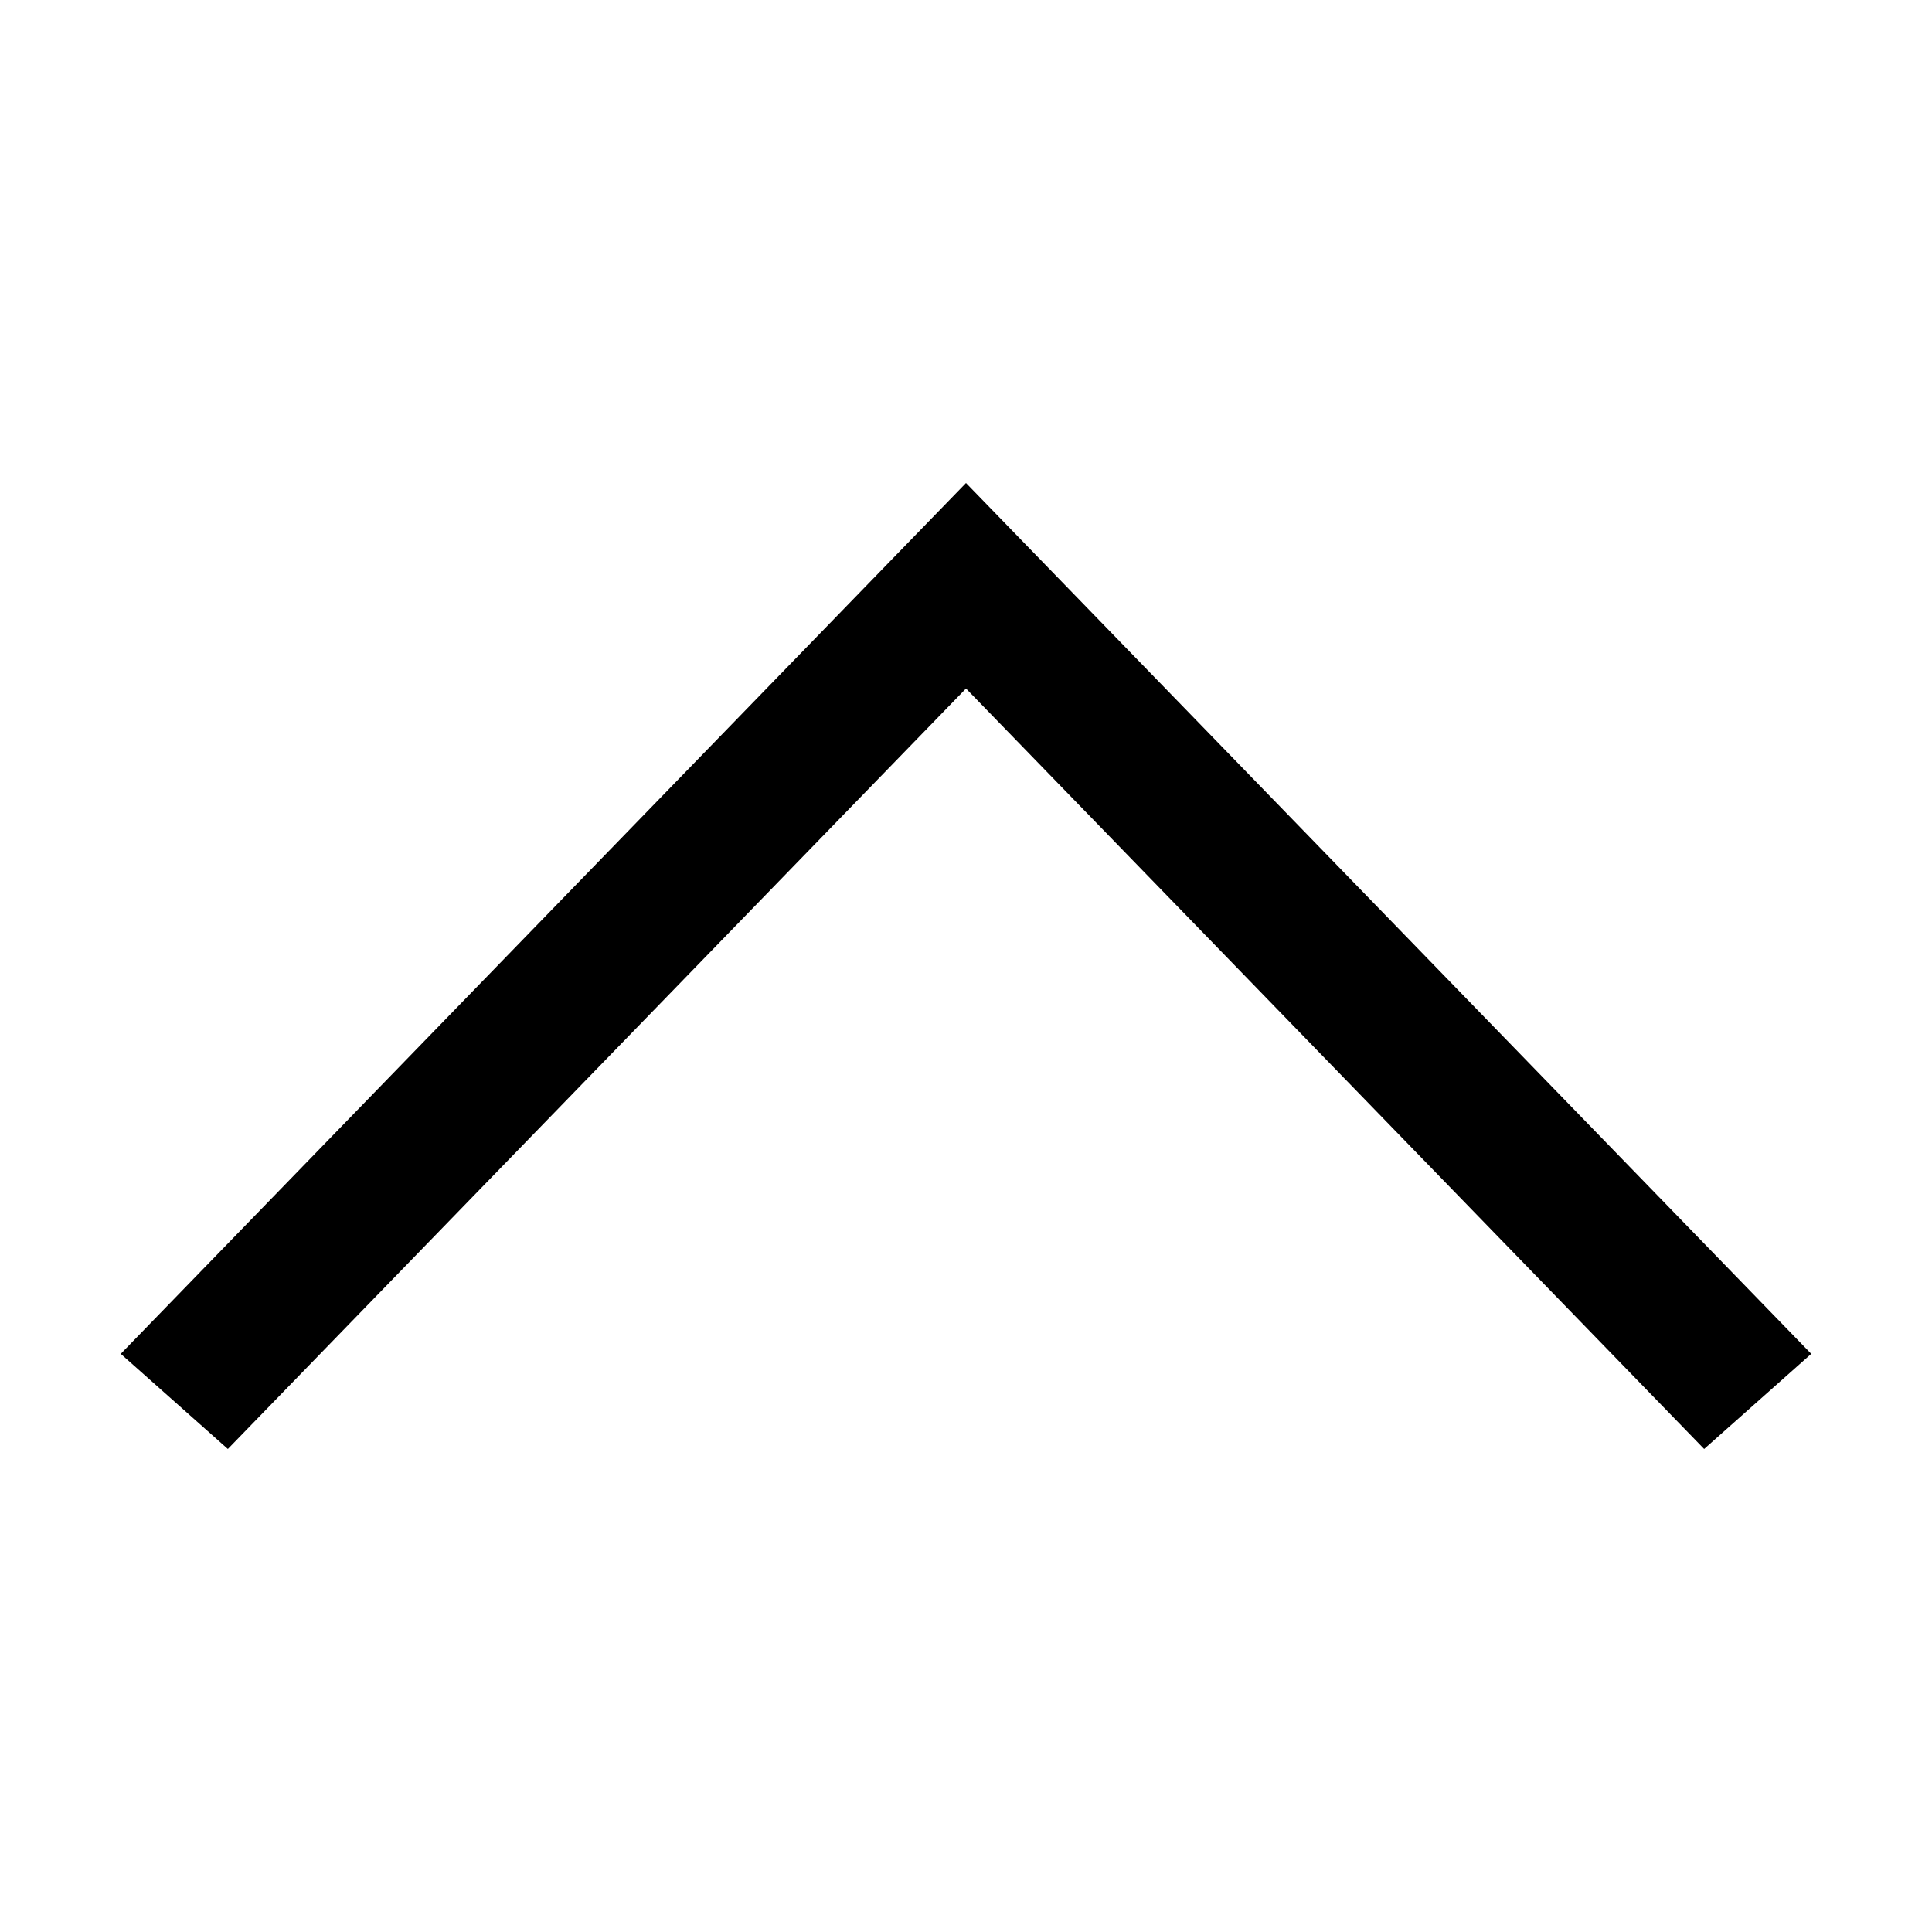
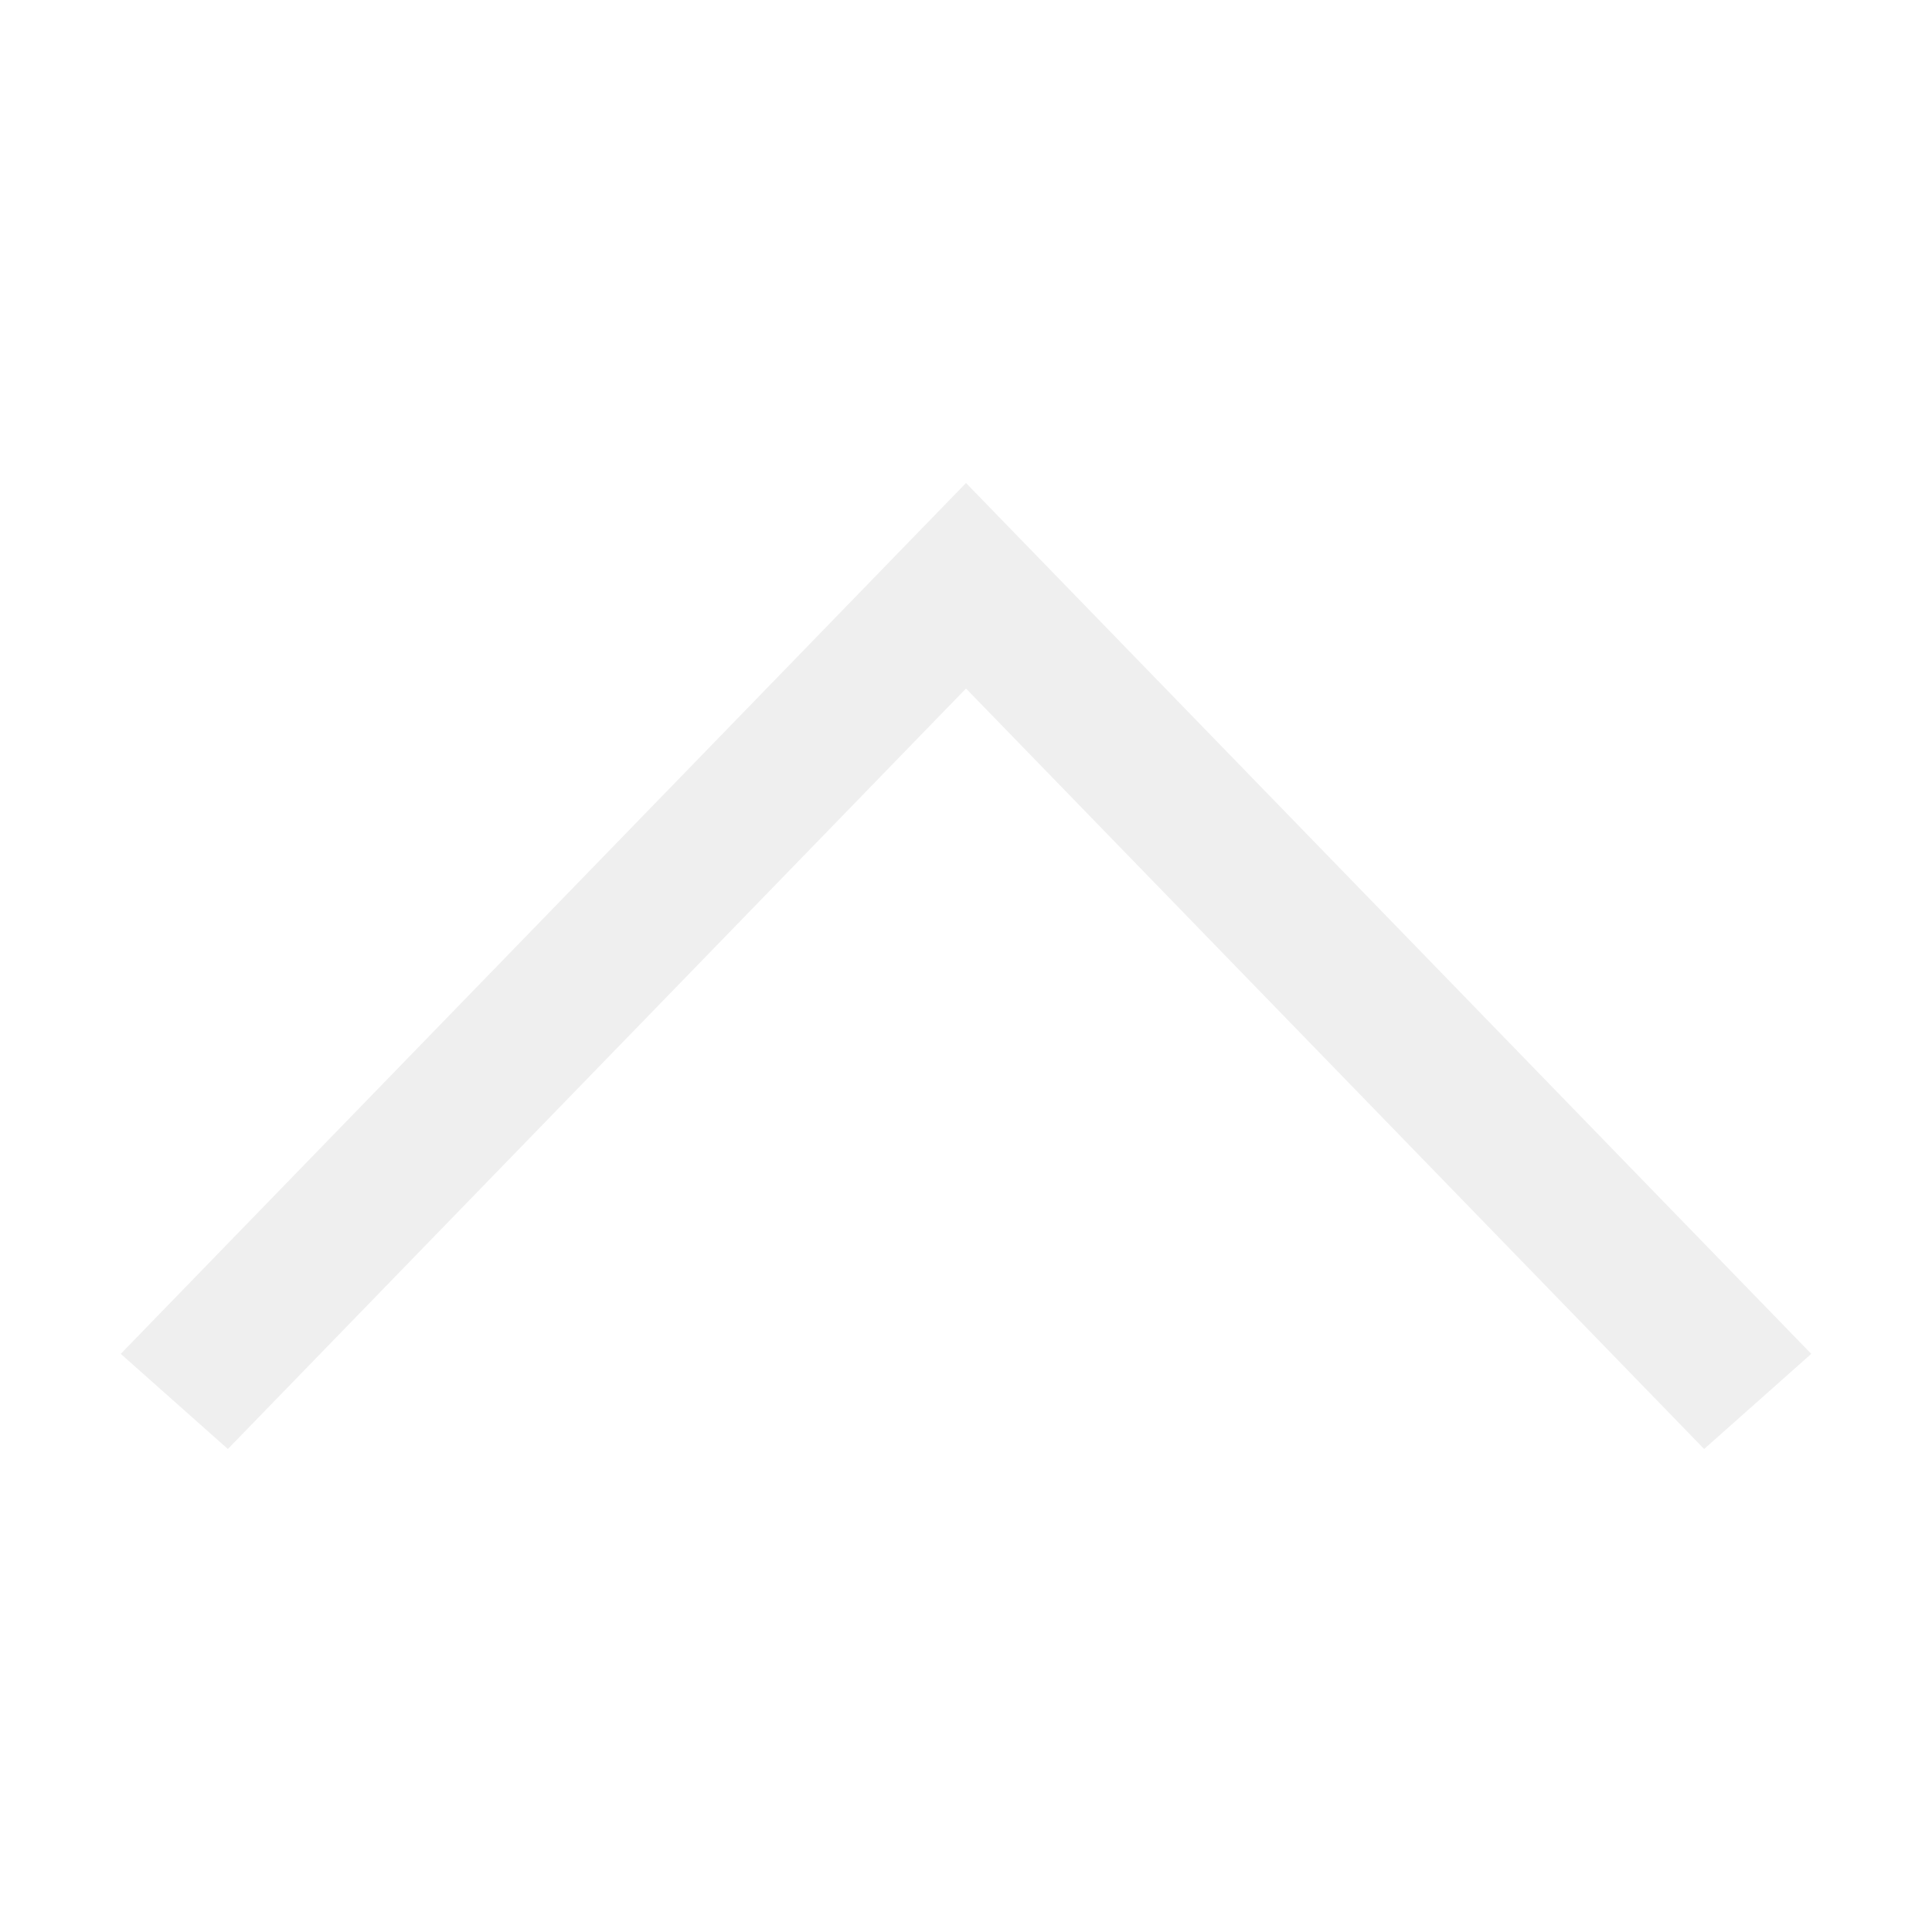
- <svg xmlns="http://www.w3.org/2000/svg" width="800px" height="800px" viewBox="0 0 1024 1024" class="icon" version="1.1" fill="#efefef">
-   <path d="M903.232 768l56.768-50.432L512 256l-448 461.568 56.768 50.432L512 364.928z" fill="#000000" />
+ <svg xmlns="http://www.w3.org/2000/svg" width="800px" height="800px" viewBox="0 0 1024 1024" class="icon" version="1.1">
+   <path d="M903.232 768l56.768-50.432L512 256l-448 461.568 56.768 50.432L512 364.928z" fill="#efefef" />
</svg>
